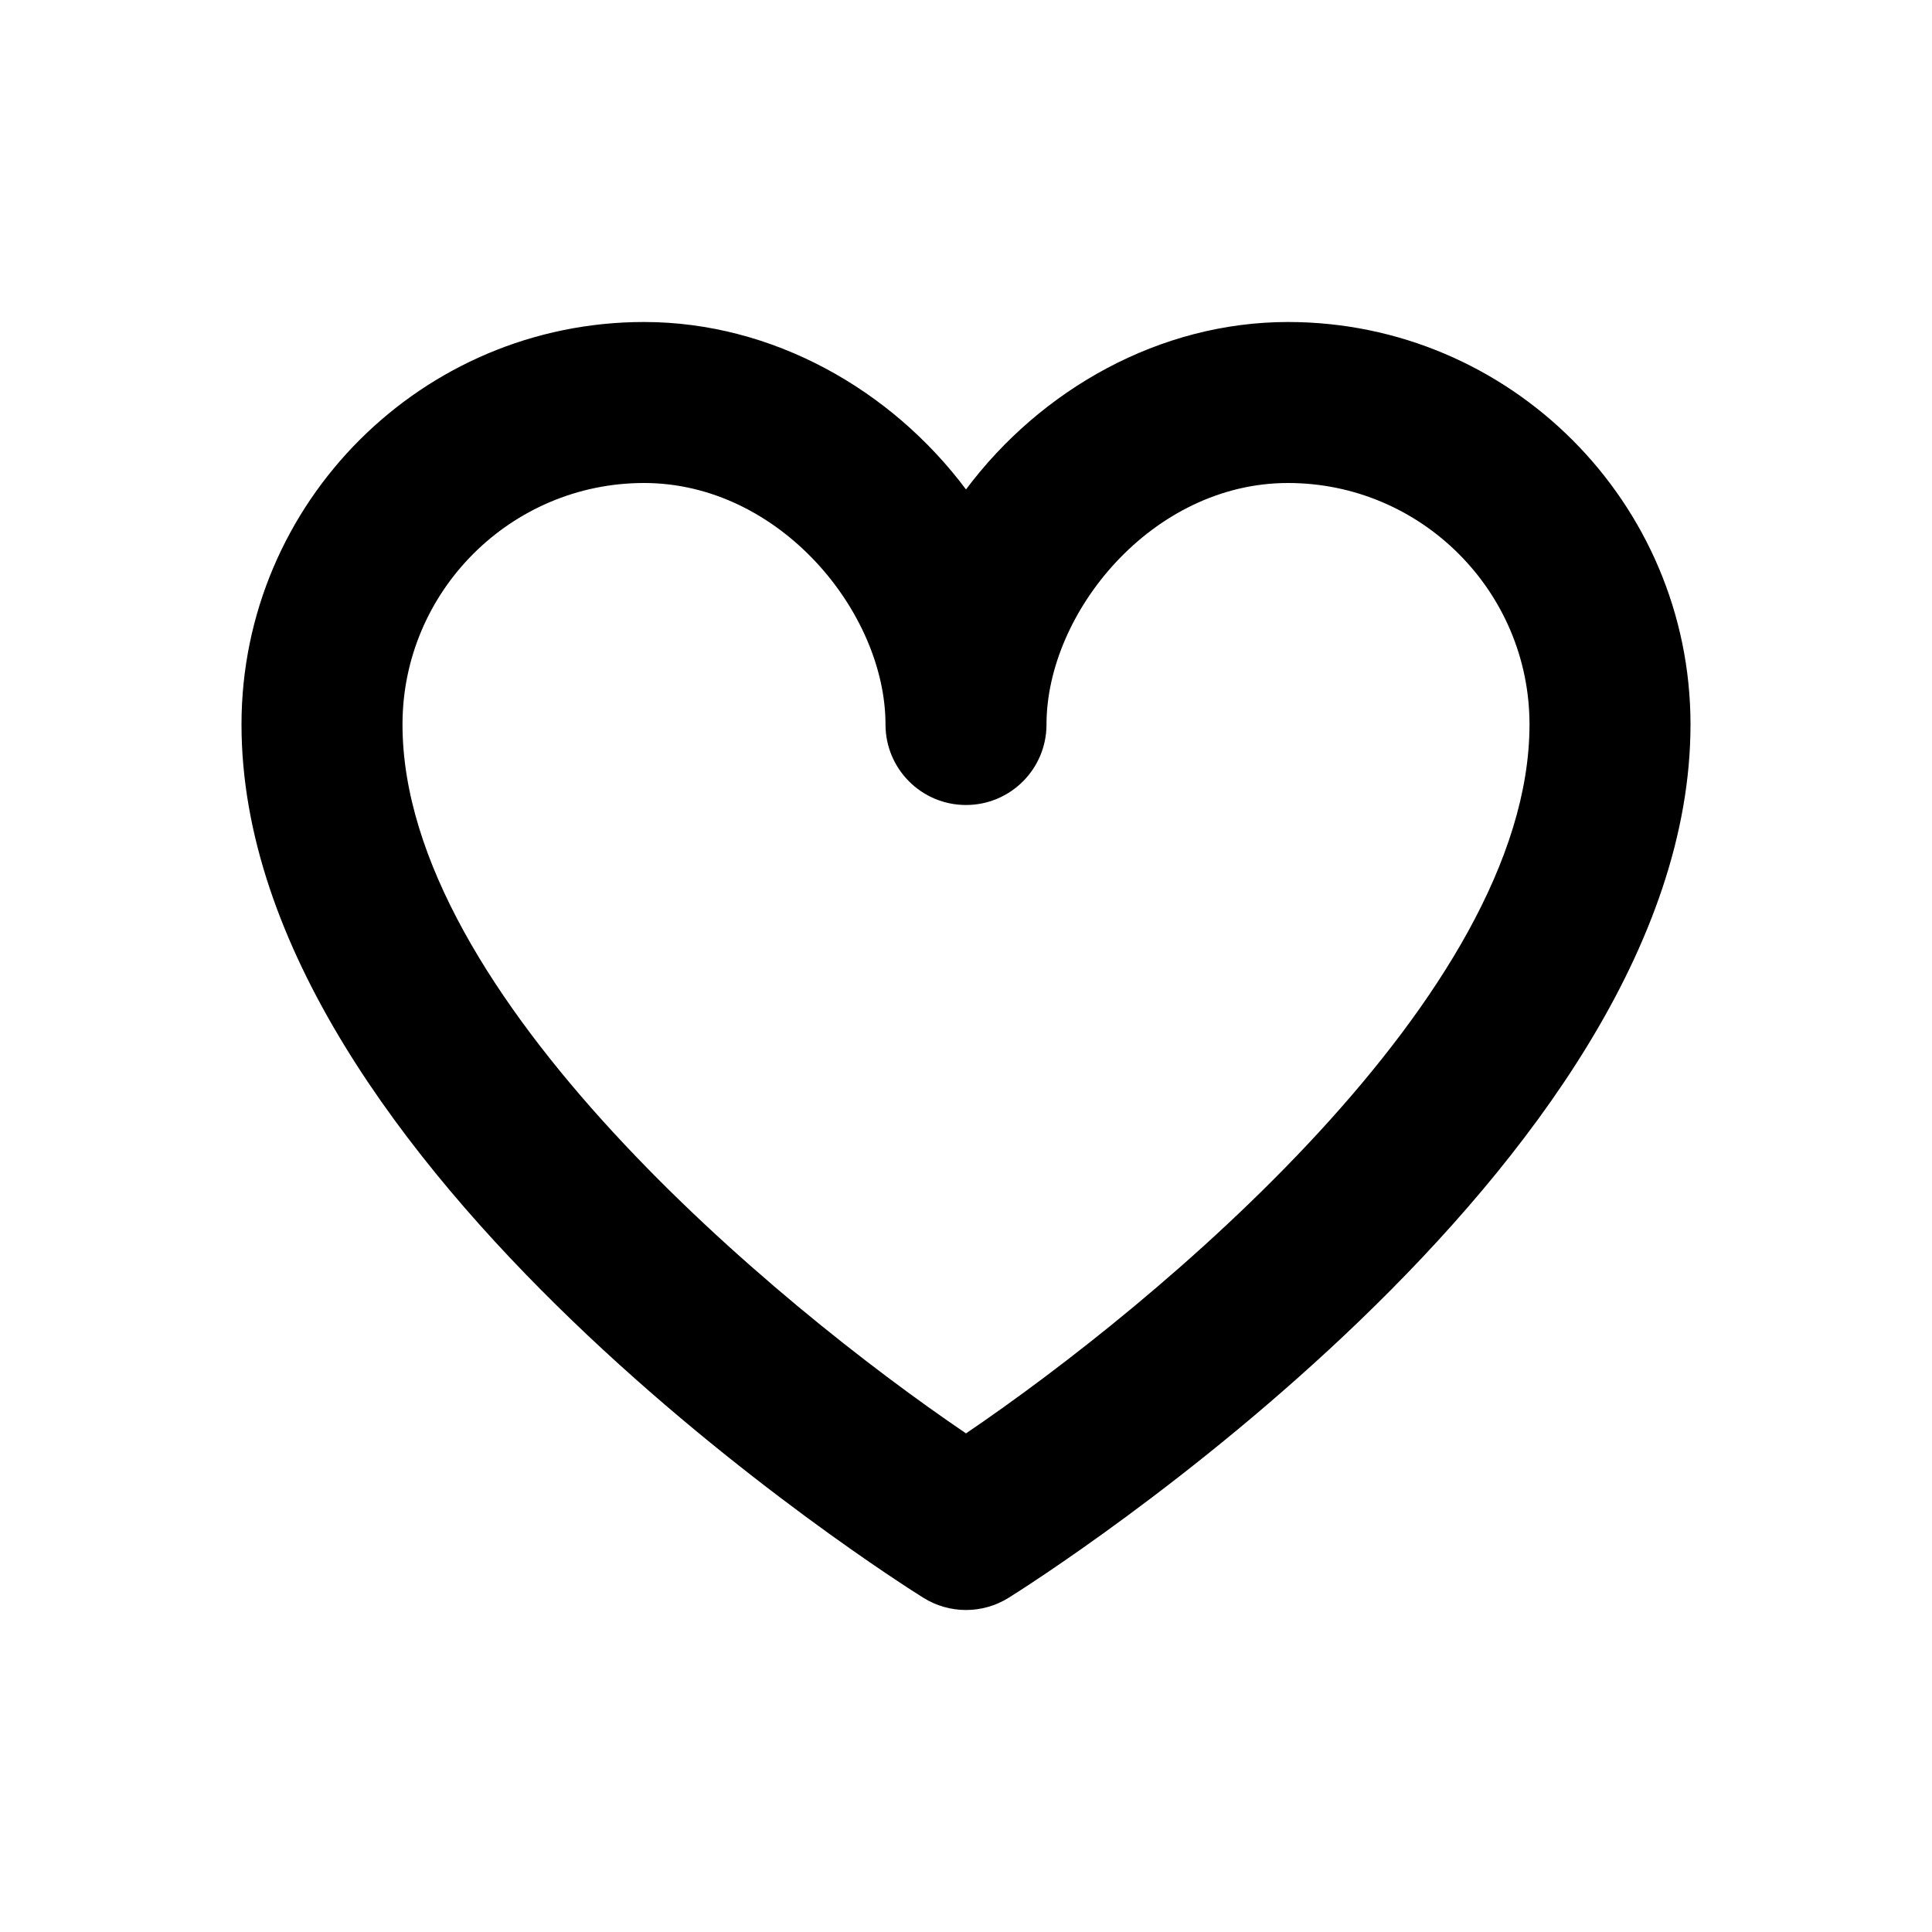
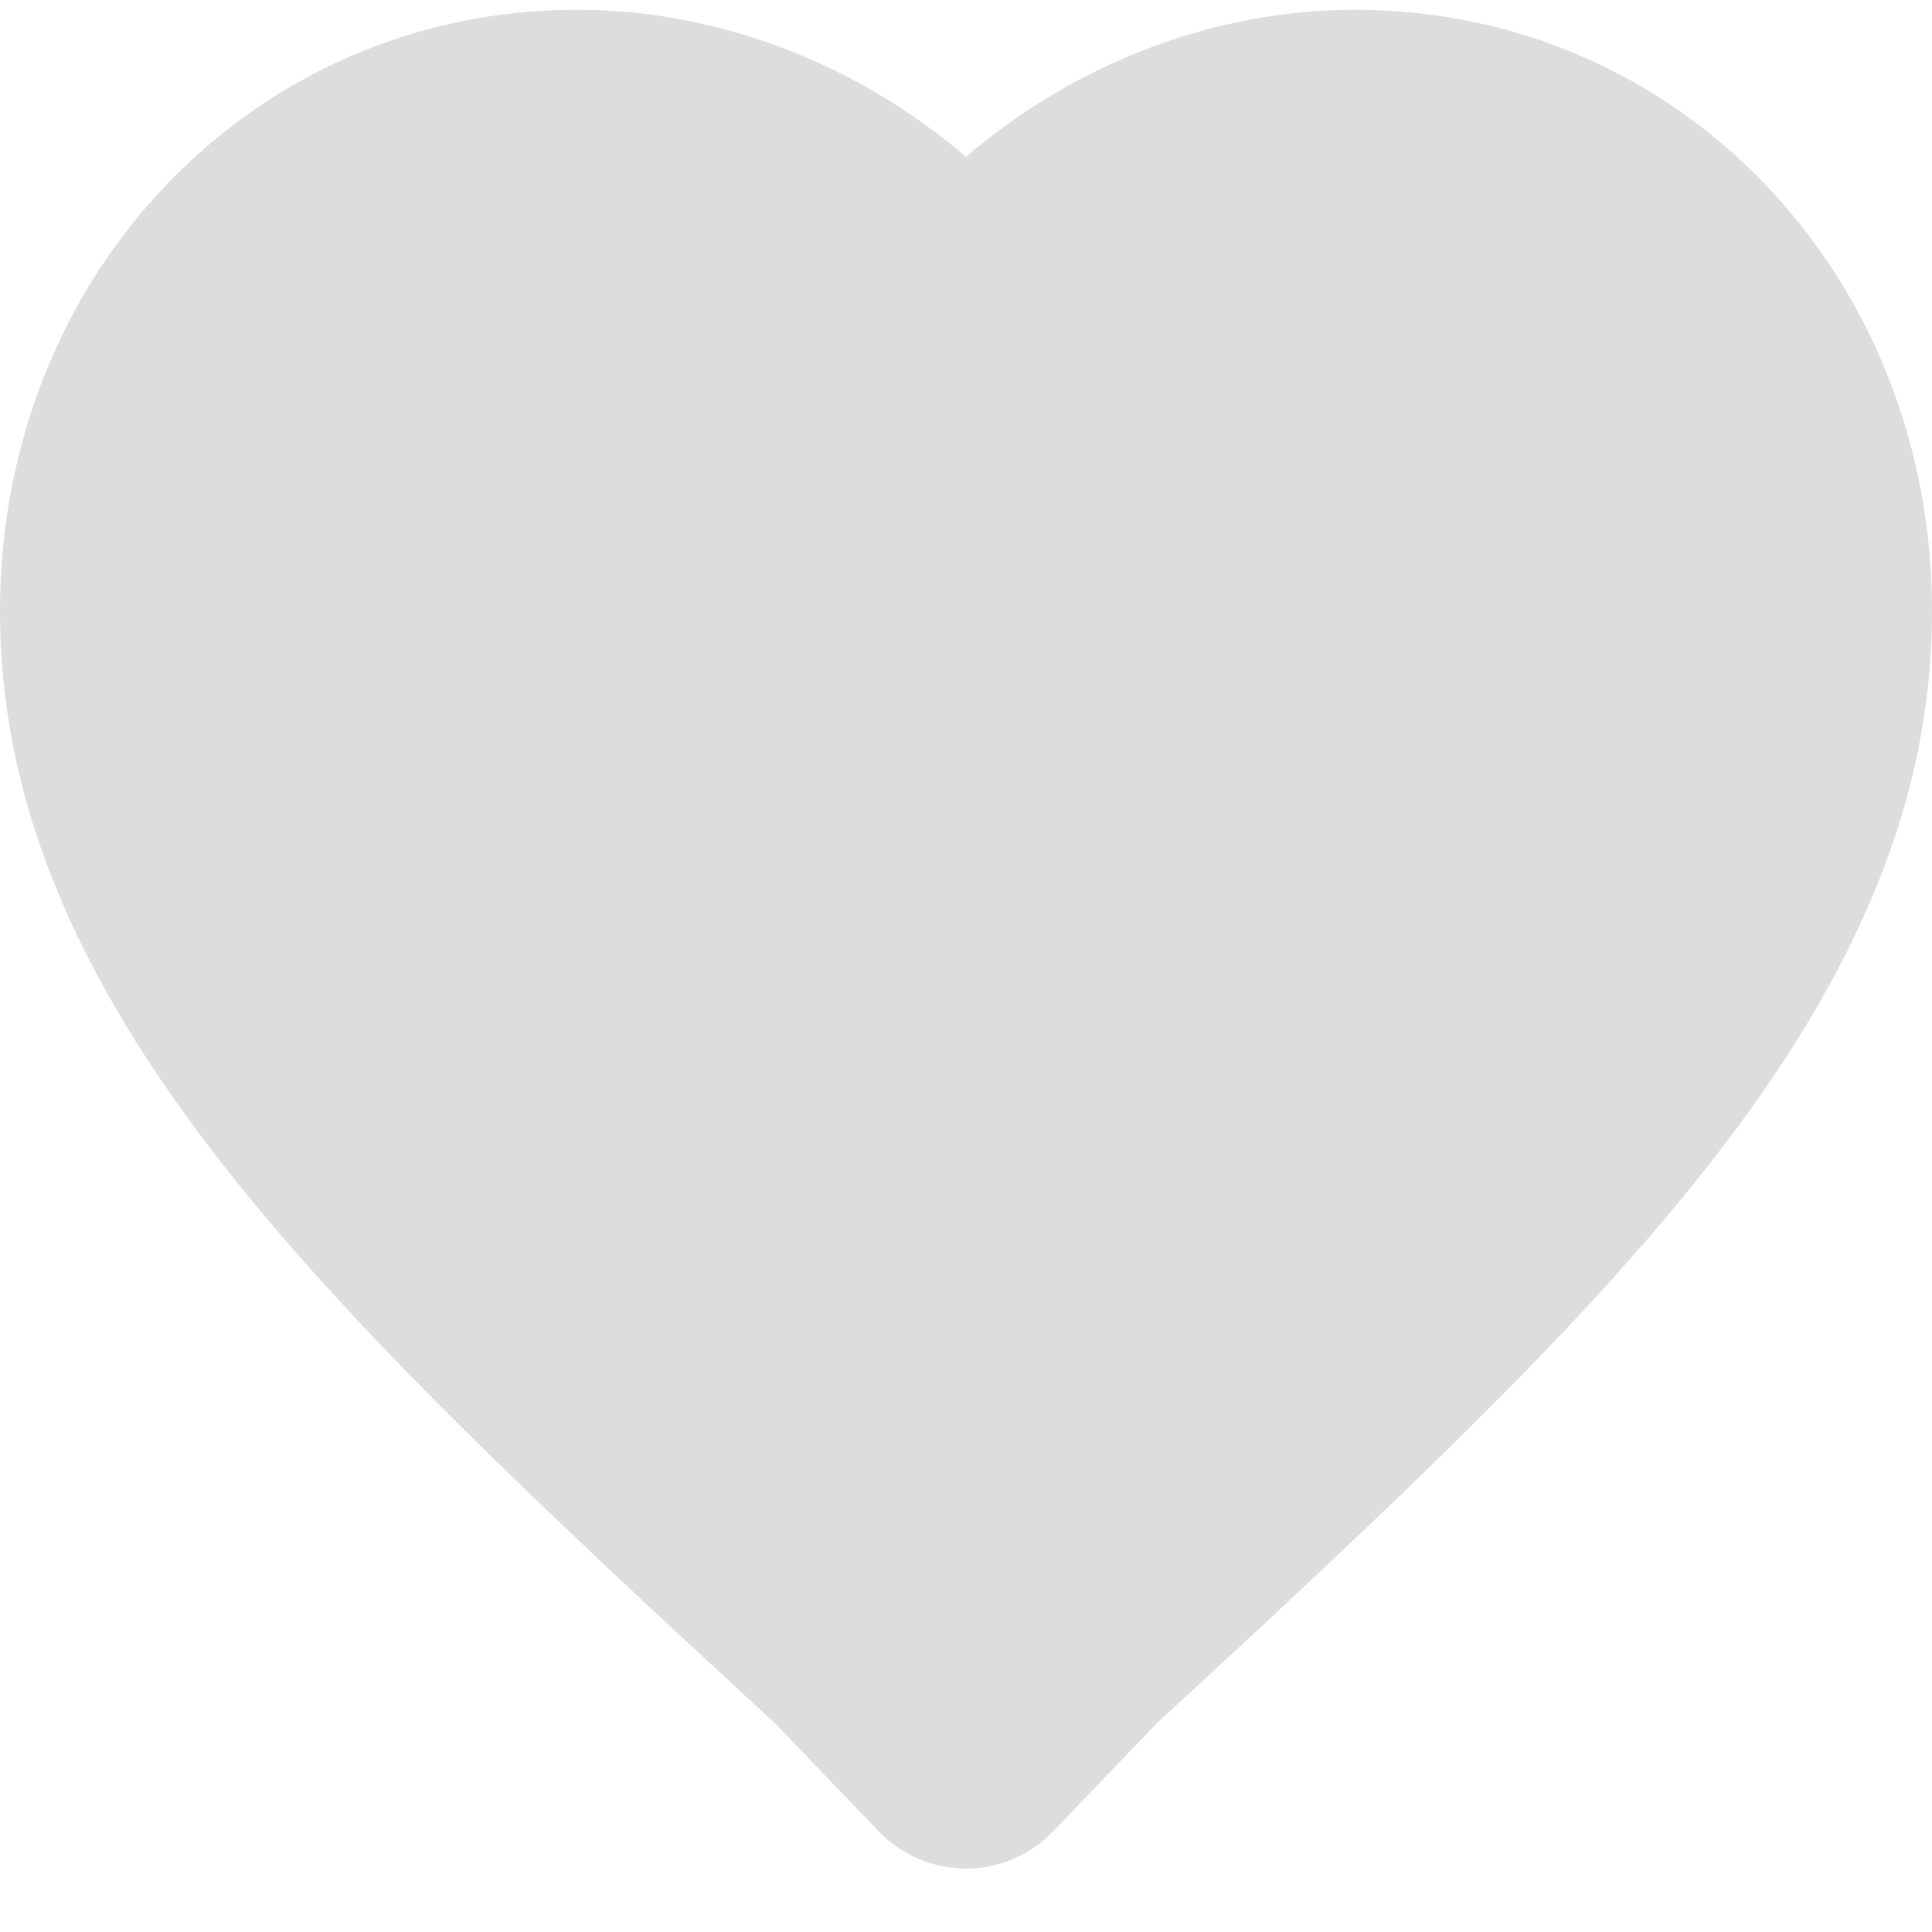
- <svg xmlns="http://www.w3.org/2000/svg" width="24" height="24">
-   <path d="M8 6C6.346 6 5 7.346 5 9c0 3.363 4.643 7.207 7 8.806 2.357-1.599 7-5.443 7-8.806 0-1.654-1.346-3-3-3-1.689 0-3 1.612-3 3a1 1 0 01-2 0c0-1.388-1.311-3-3-3m4 14a1 1 0 01-.53-.152C11.124 19.632 3 14.491 3 9c0-2.757 2.243-5 5-5 1.594 0 3.07.837 4 2.08C12.93 4.837 14.406 4 16 4c2.757 0 5 2.243 5 5 0 5.491-8.124 10.632-8.47 10.848A1 1 0 0112 20" fill-rule="evenodd" />
+ <svg xmlns="http://www.w3.org/2000/svg" width="16" height="16" viewBox="0 0 16 16" fill="none">
+   <path d="M8.721 15.167C8.328 15.577 7.672 15.577 7.278 15.167L6.421 14.274C4.439 12.448 2.952 11.048 1.874 9.68C0.595 8.06 0 6.592 0 5.06C0 2.268 2.099 0.081 4.779 0.081C5.944 0.081 7.097 0.525 8 1.299C8.903 0.525 10.056 0.081 11.221 0.081C13.901 0.081 16 2.268 16 5.06C16 6.592 15.405 8.06 14.125 9.68C13.046 11.047 11.559 12.447 9.578 14.274L8.721 15.167Z" fill="#DDDDDD" />
</svg>
